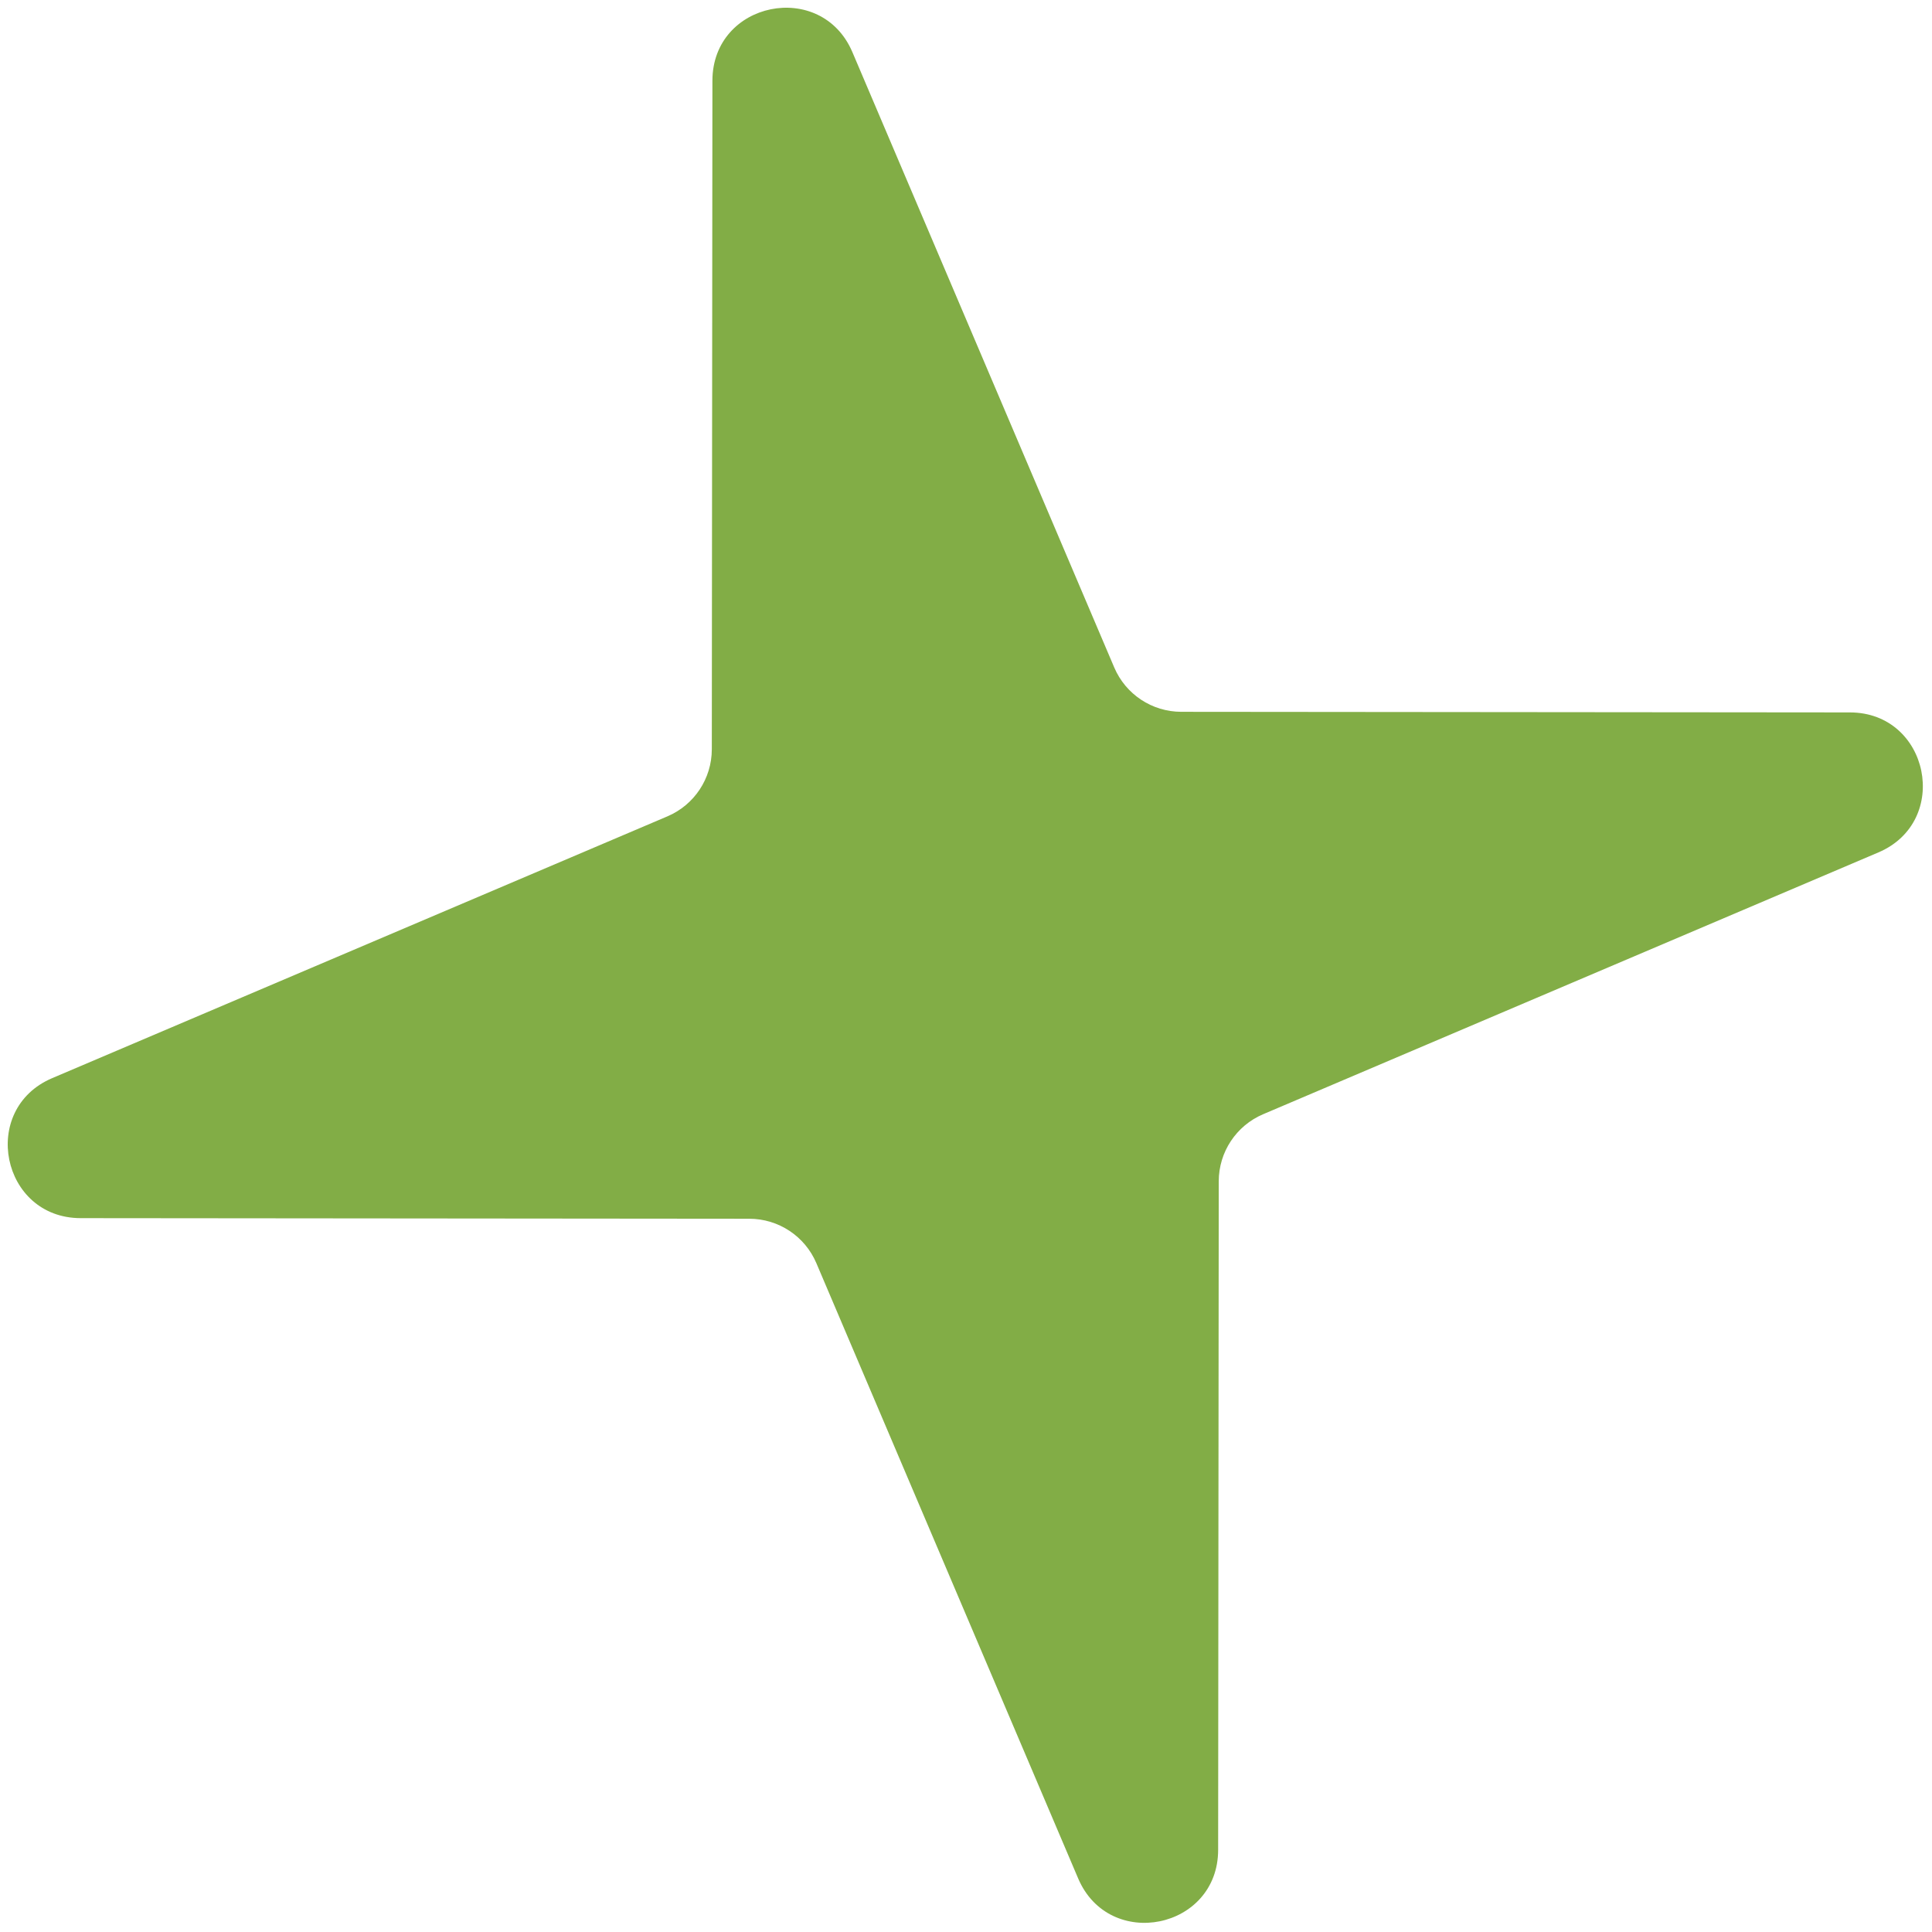
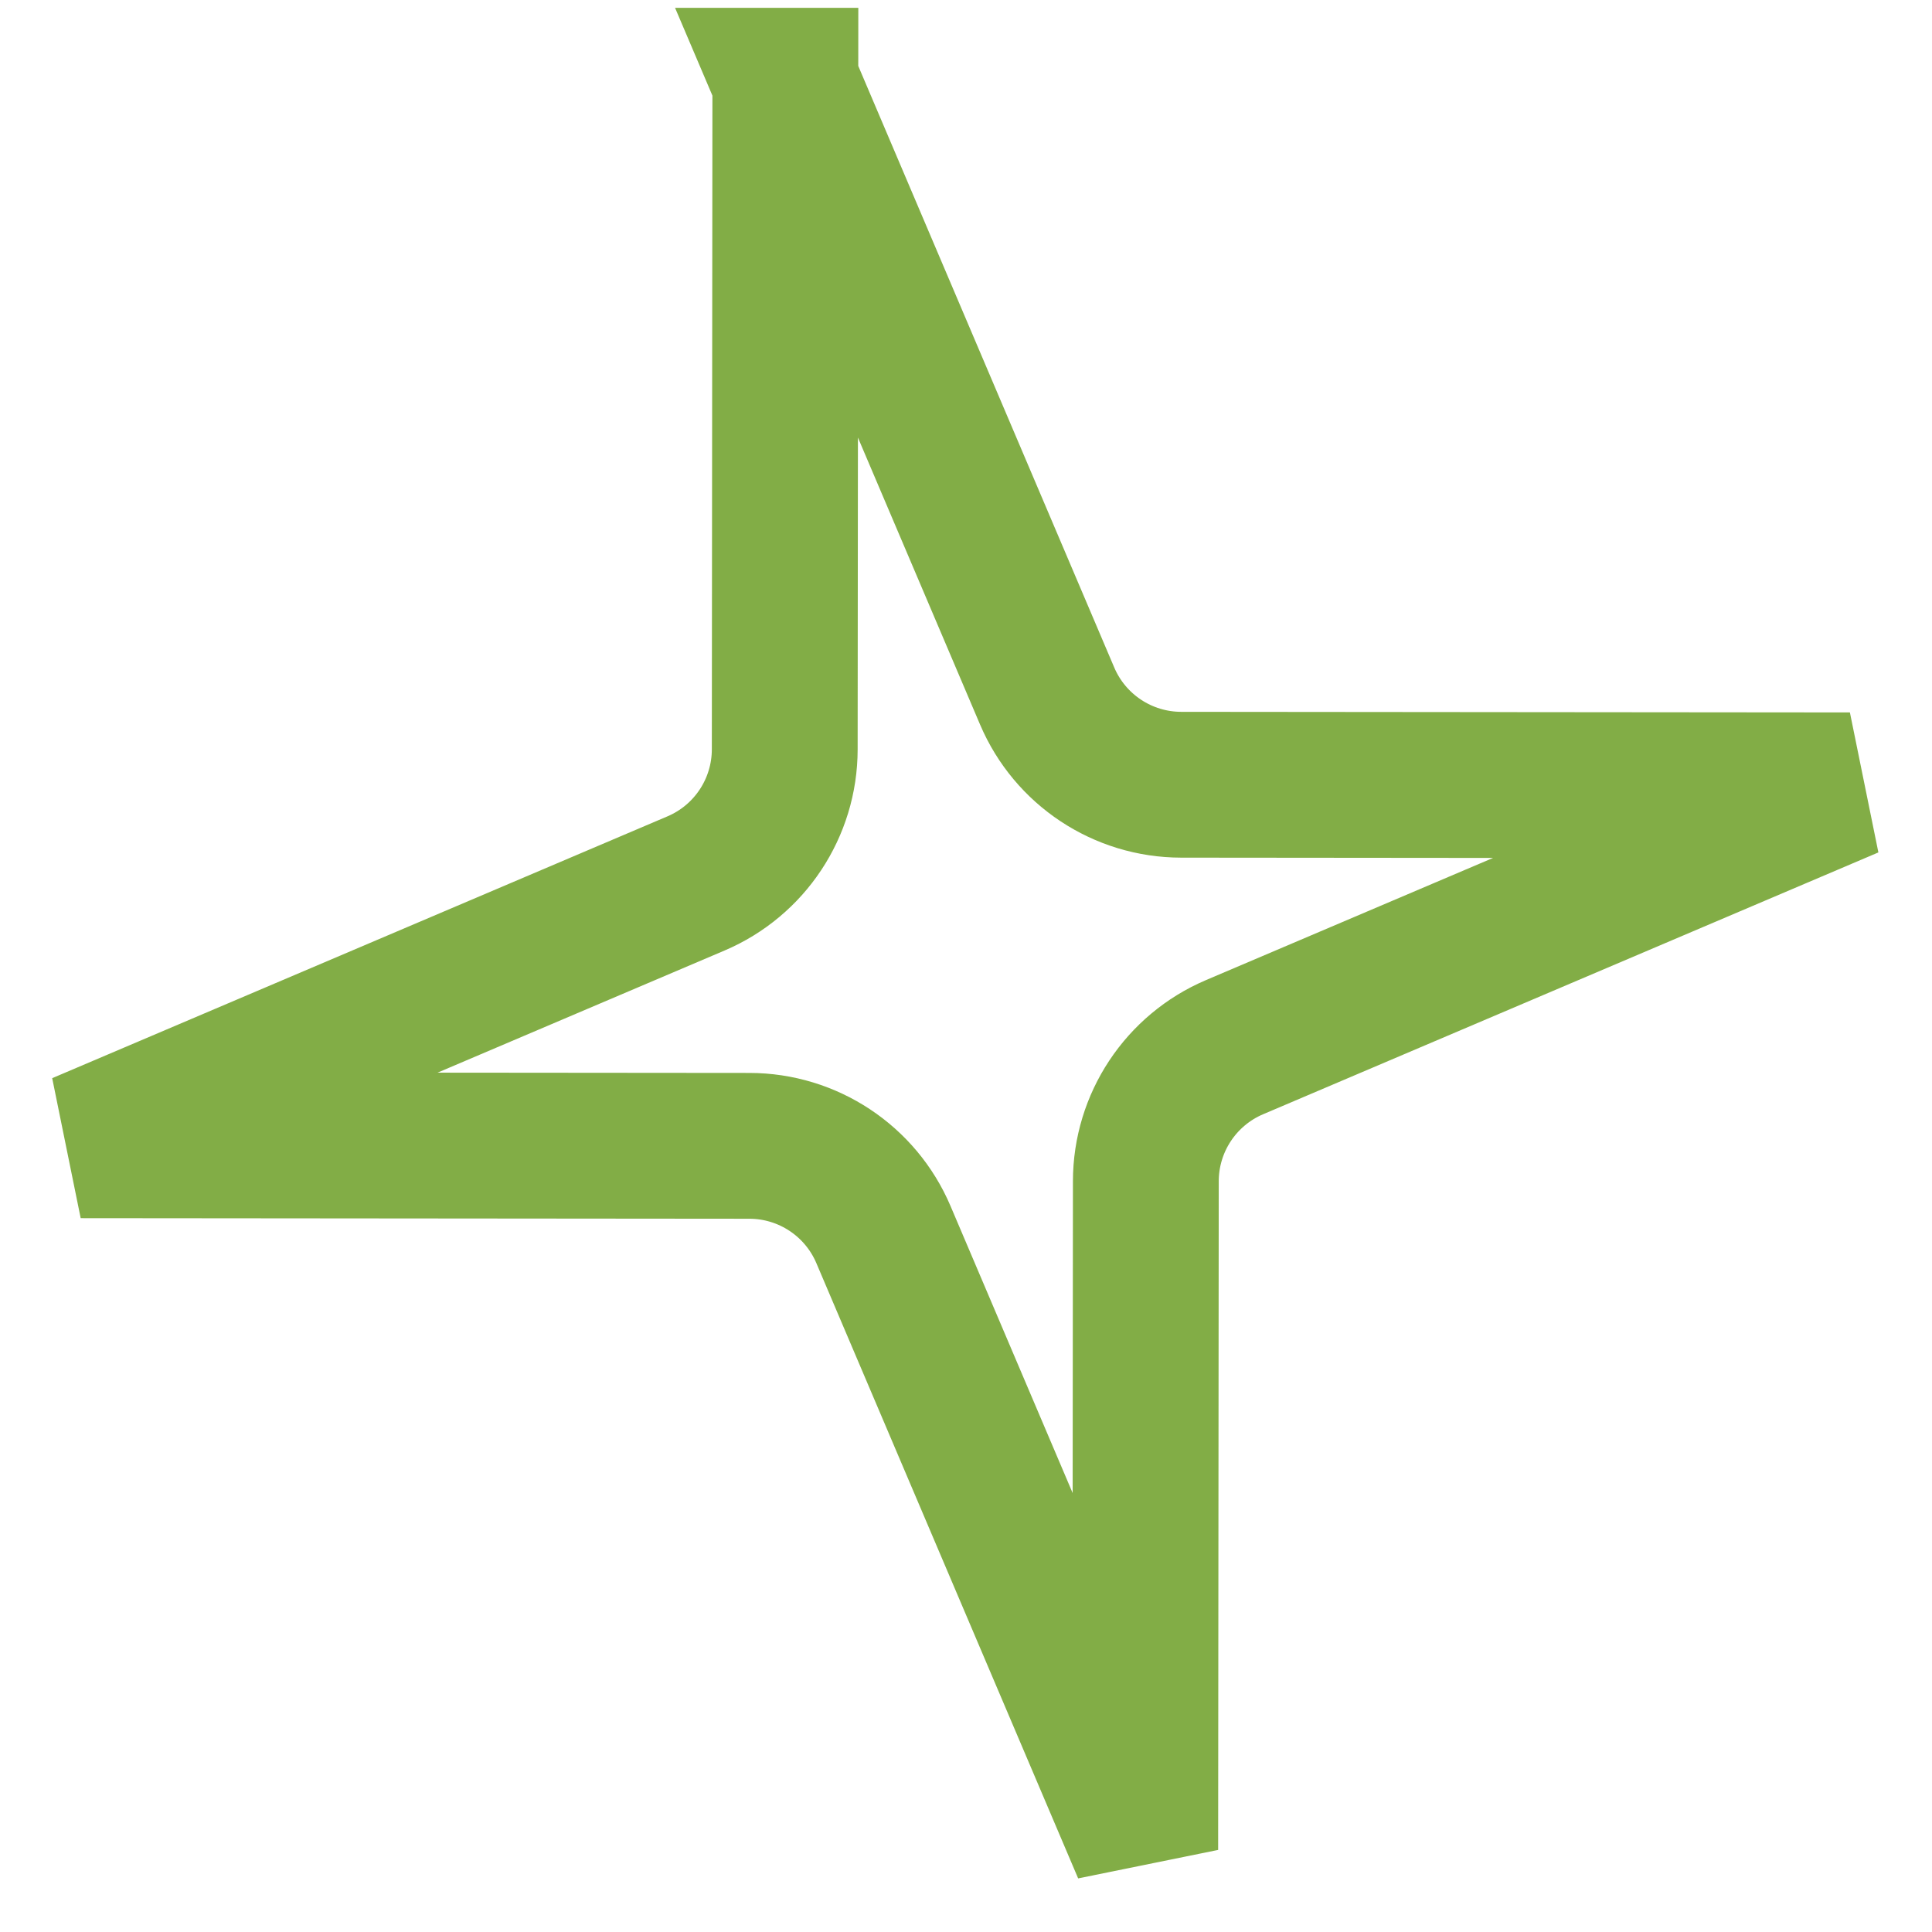
<svg xmlns="http://www.w3.org/2000/svg" width="106" height="106" fill="none">
-   <path d="M39.087 4.426c.004-4.354 5.976-5.569 7.681-1.563L61.133 36.62a4 4 0 0 0 3.677 2.434l36.686.033c4.354.004 5.569 5.976 1.563 7.681L69.301 61.133a4 4 0 0 0-2.434 3.677l-.033 36.686c-.004 4.354-5.976 5.569-7.681 1.563L44.789 69.301a4 4 0 0 0-3.677-2.434l-36.686-.033c-4.354-.004-5.569-5.976-1.563-7.681L36.62 44.789a4 4 0 0 0 2.434-3.677l.033-36.686z" fill="#82ad46" />
+   <path d="M43.087 4.43l14.365 33.757a8 8 0 0 0 7.354 4.868l36.686.033-33.757 14.365a8 8 0 0 0-4.868 7.354l-.033 36.686L48.47 67.735a8 8 0 0 0-7.354-4.868L4.43 62.835 38.187 48.47a8 8 0 0 0 4.868-7.354l.033-36.686z" stroke="#82ad46" stroke-width="8" />
</svg>
